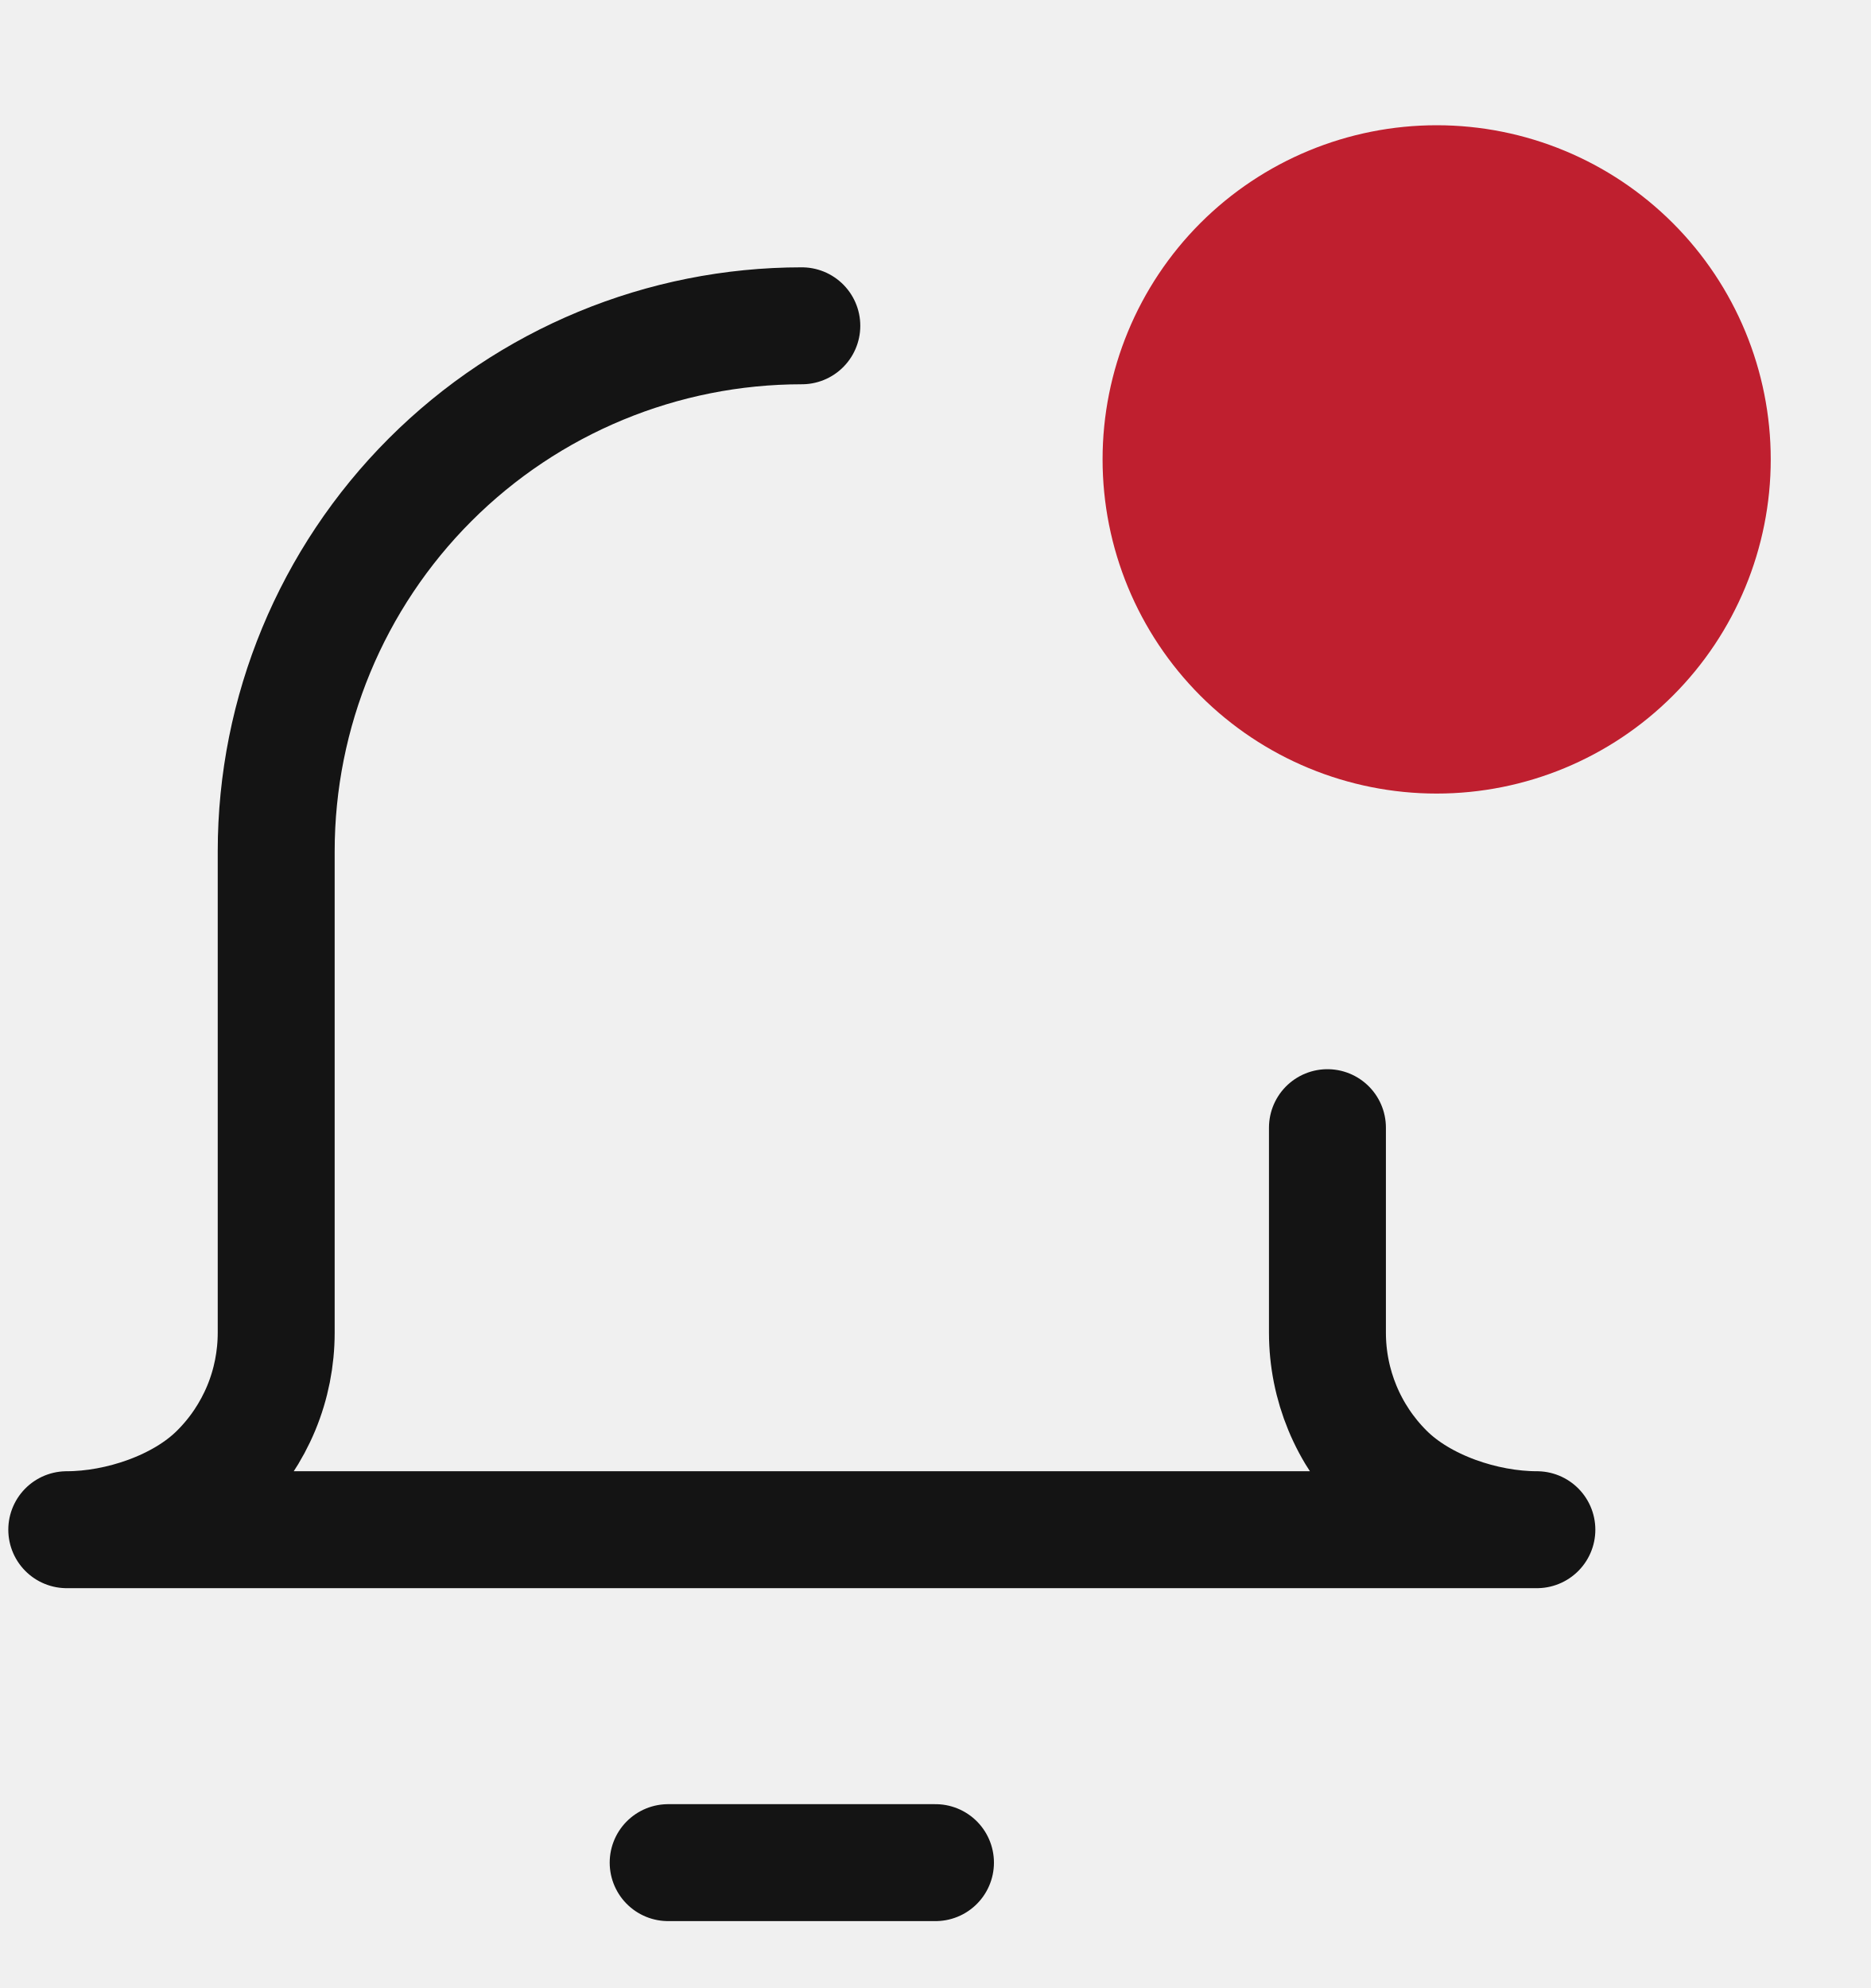
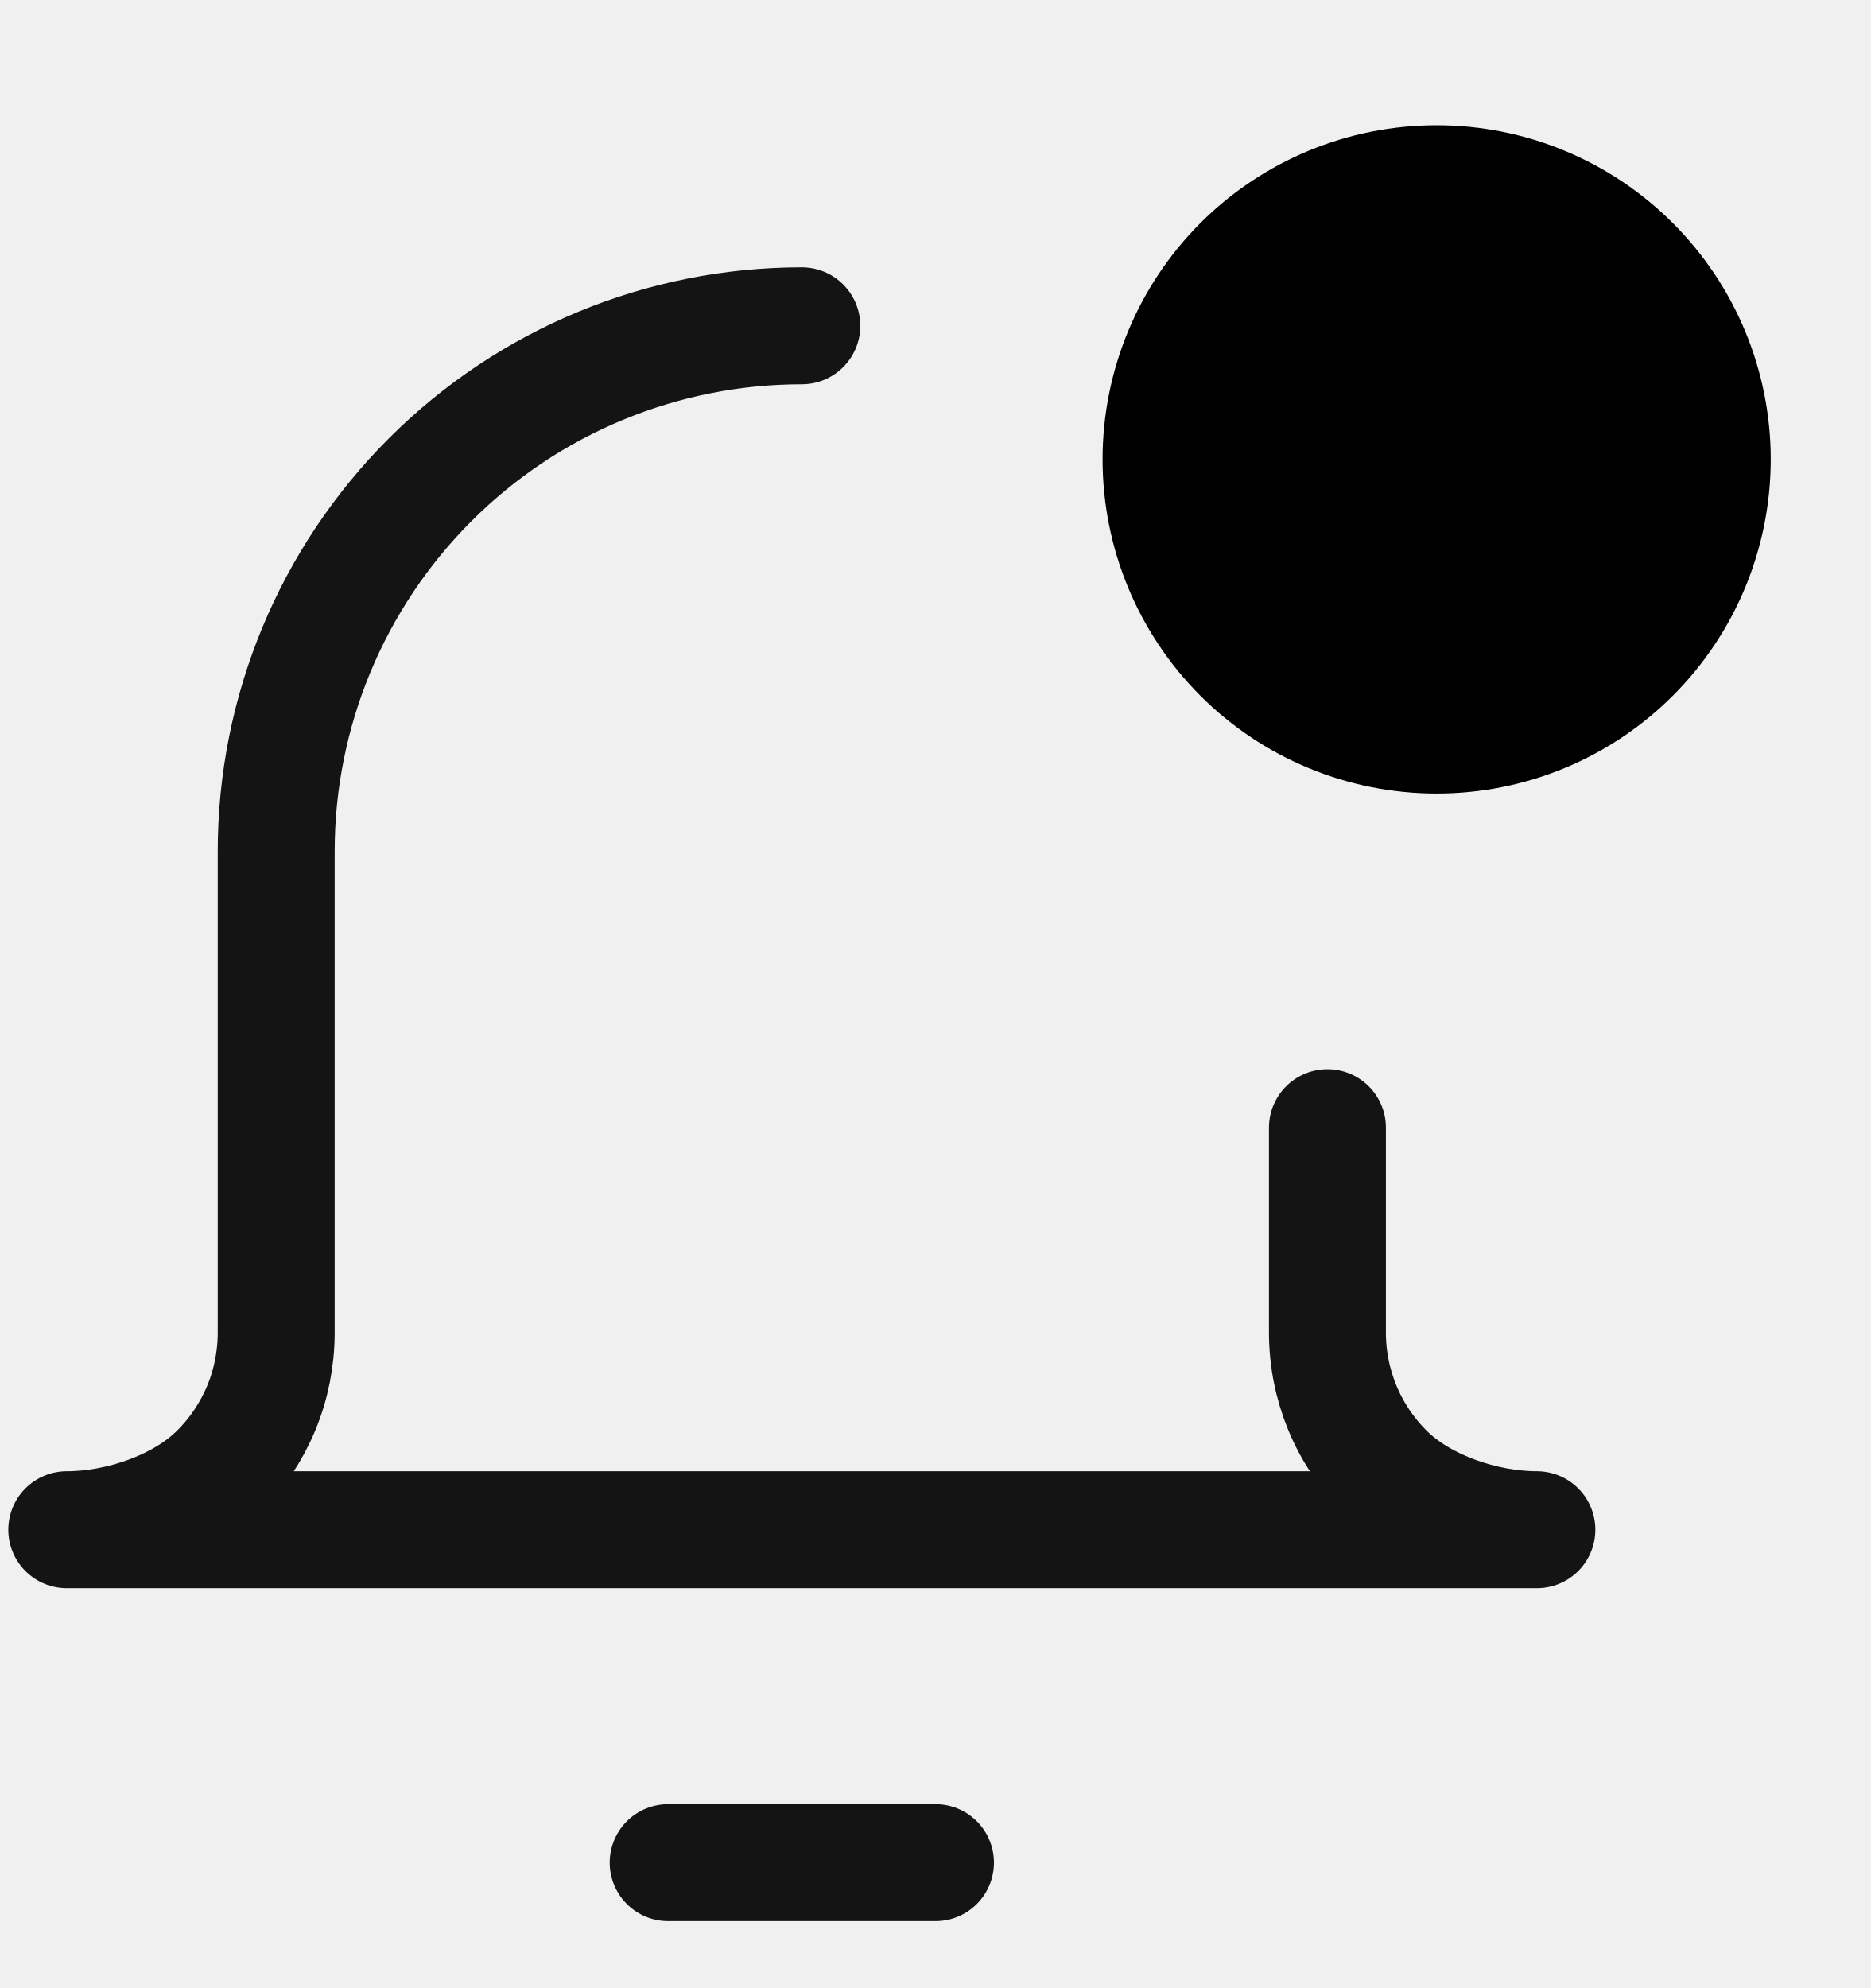
<svg xmlns="http://www.w3.org/2000/svg" width="16" height="17" viewBox="0 0 16 17" fill="none">
  <g clip-path="url(#clip0_1671_29285)">
-     <path d="M12.286 6.786C13.044 6.786 13.77 6.485 14.306 5.949C14.842 5.413 15.143 4.686 15.143 3.928C15.143 3.171 14.842 2.444 14.306 1.908C13.77 1.372 13.044 1.071 12.286 1.071C11.528 1.071 10.801 1.372 10.265 1.908C9.73 2.444 9.429 3.171 9.429 3.928C9.429 4.686 9.73 5.413 10.265 5.949C10.801 6.485 11.528 6.786 12.286 6.786Z" fill="#BF1F2F" />
+     <path d="M12.286 6.786C13.044 6.786 13.77 6.485 14.306 5.949C14.842 5.413 15.143 4.686 15.143 3.928C15.143 3.171 14.842 2.444 14.306 1.908C13.77 1.372 13.044 1.071 12.286 1.071C11.528 1.071 10.801 1.372 10.265 1.908C9.73 2.444 9.429 3.171 9.429 3.928C9.429 4.686 9.73 5.413 10.265 5.949C10.801 6.485 11.528 6.786 12.286 6.786Z" fill="currentColor" />
    <path d="M11.352 9.643V11.396C11.352 11.842 11.529 12.271 11.846 12.587C12.161 12.903 12.696 13.081 13.143 13.081H0.571C1.018 13.081 1.553 12.903 1.868 12.587C2.025 12.431 2.149 12.245 2.234 12.041C2.319 11.836 2.362 11.617 2.362 11.396V7.28C2.362 6.088 2.836 4.945 3.679 4.102C4.522 3.259 5.665 2.786 6.857 2.786" stroke="#141414" stroke-linecap="round" stroke-linejoin="round" />
    <path d="M5.714 15.928H8" stroke="#141414" stroke-linecap="round" stroke-linejoin="round" />
  </g>
  <defs>
    <clipPath id="clip0_1671_29285">
      <rect width="16" height="16" fill="white" transform="translate(0 0.5)" />
    </clipPath>
  </defs>
</svg>
